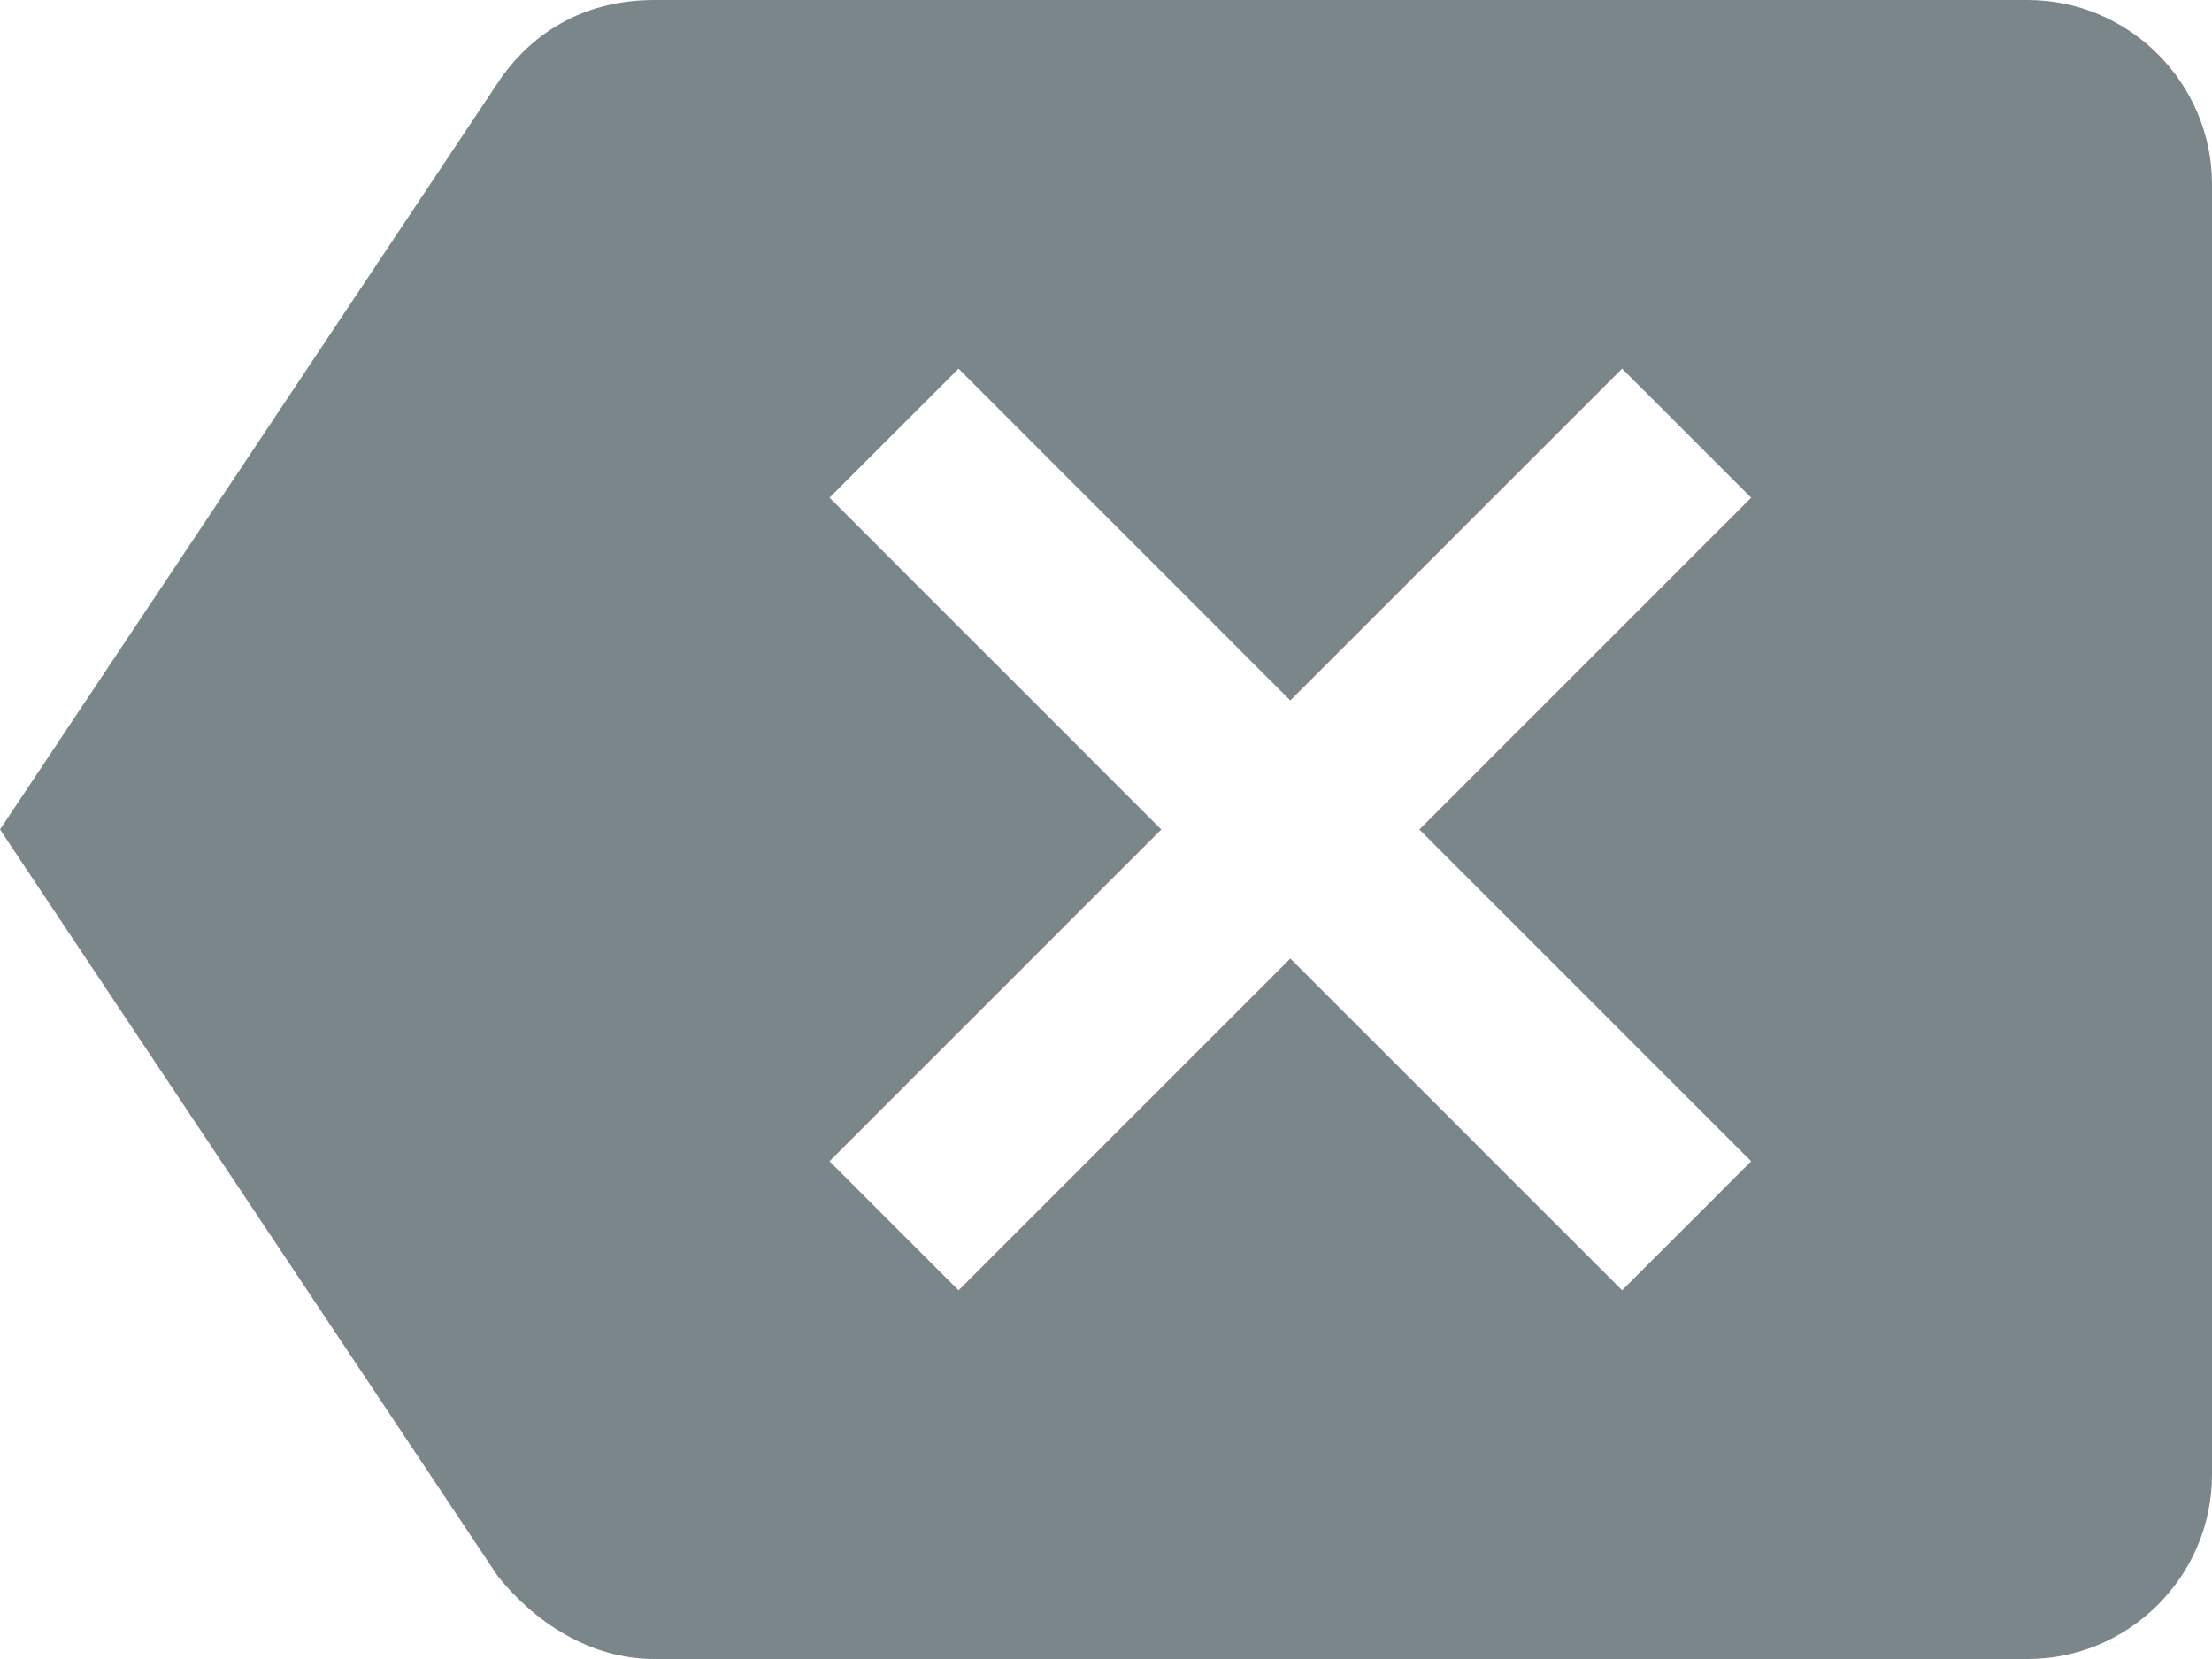
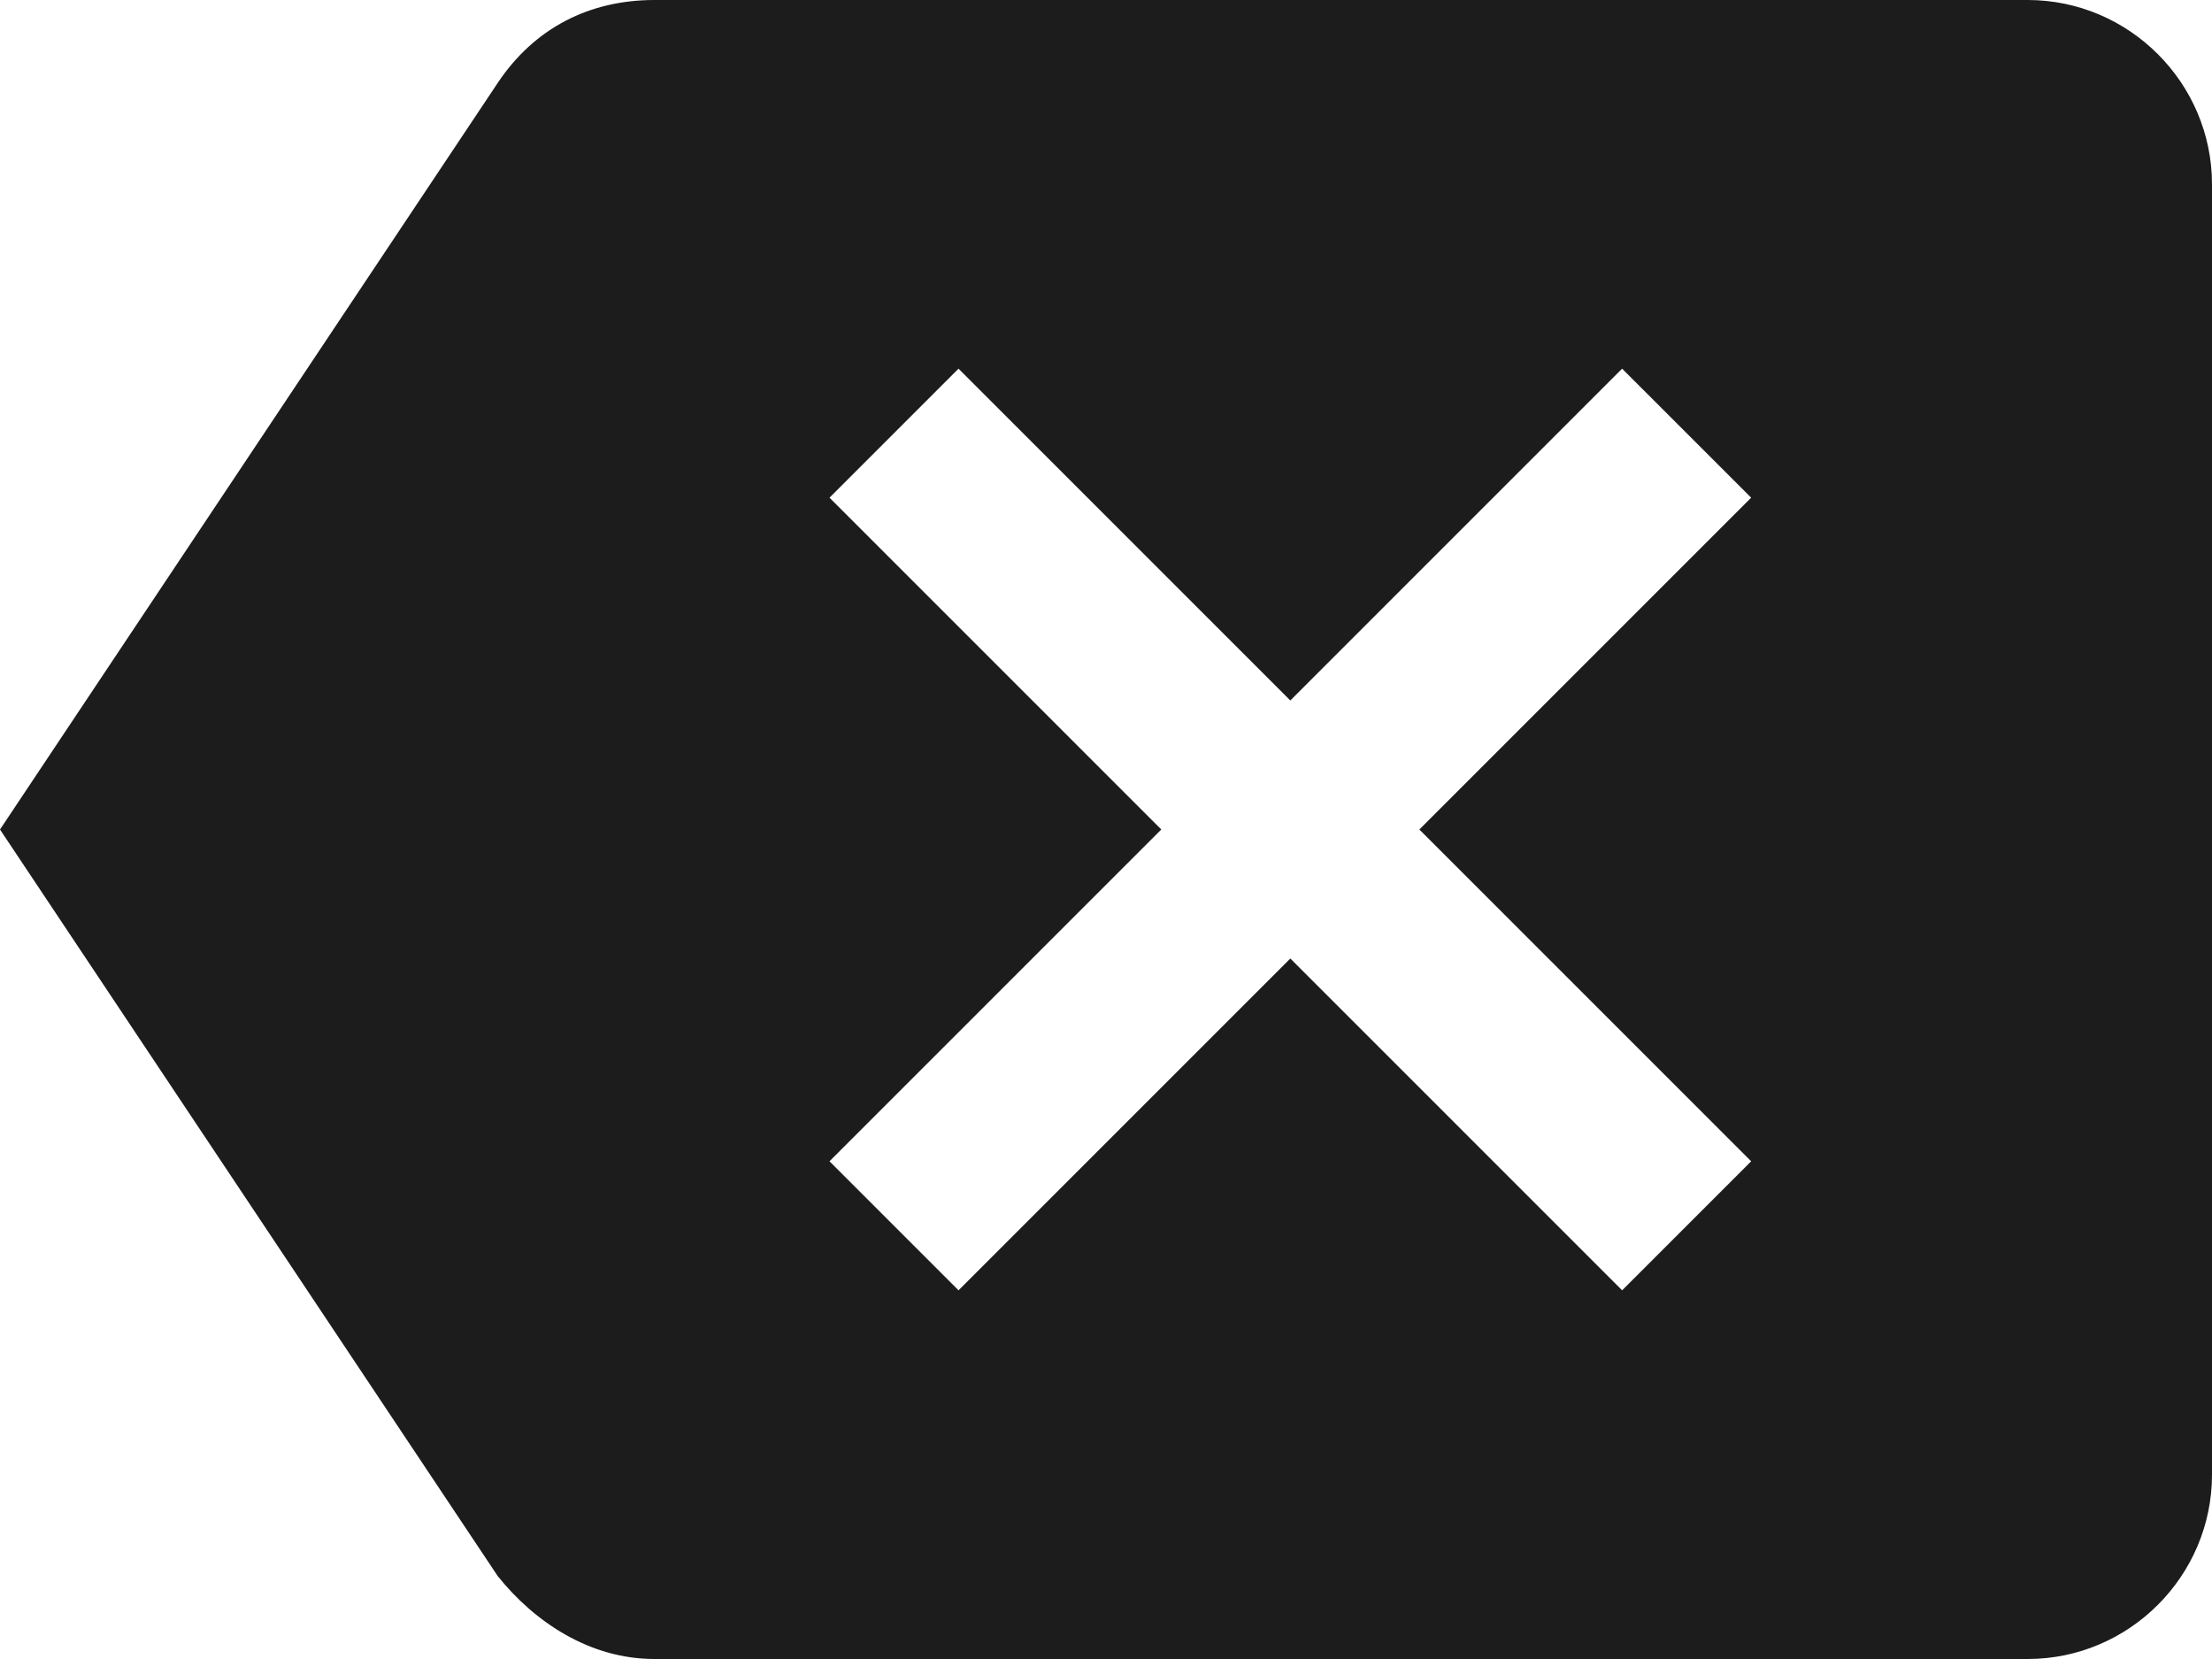
- <svg xmlns="http://www.w3.org/2000/svg" width="24px" height="18px" viewBox="0 0 24 18" version="1.1">
-   <g id="Symbols" stroke="none" stroke-width="1" fill="none" fill-rule="evenodd">
-     <g id="delete_boarder_light" transform="translate(-27, -24)" fill="#7B868B">
-       <g id="Group">
-         <path d="M49,24 L34.1,24 C33.4,24 32.8,24.3 32.4,24.9 L27,33 L32.4,41.1 C32.8,41.6 33.4,42 34.1,42 L49,42 C50.1,42 51,41.1 51,40 L51,26 C51,24.9 50.1,24 49,24 L49,24 Z M46,36.6 L44.6,38 L41,34.4 L37.4,38 L36,36.6 L39.6,33 L36,29.4 L37.4,28 L41,31.6 L44.6,28 L46,29.4 L42.4,33 L46,36.6 L46,36.6 Z" id="delete" />
-       </g>
-     </g>
-   </g>
+ <svg xmlns="http://www.w3.org/2000/svg" width="24" height="18" viewBox="0 0 24 18" fill="none">
+   <path fill-rule="evenodd" clip-rule="evenodd" d="M22 0H7.1C6.4 0 5.8 0.3 5.4 0.9L0 9L5.4 17.1C5.8 17.6 6.4 18 7.1 18H22C23.1 18 24 17.1 24 16V2C24 0.9 23.1 0 22 0ZM19 12.6L17.6 14L14 10.4L10.4 14L9 12.6L12.6 9L9 5.4L10.4 4L14 7.6L17.6 4L19 5.4L15.4 9L19 12.6Z" fill="#1C1C1C" />
</svg>
